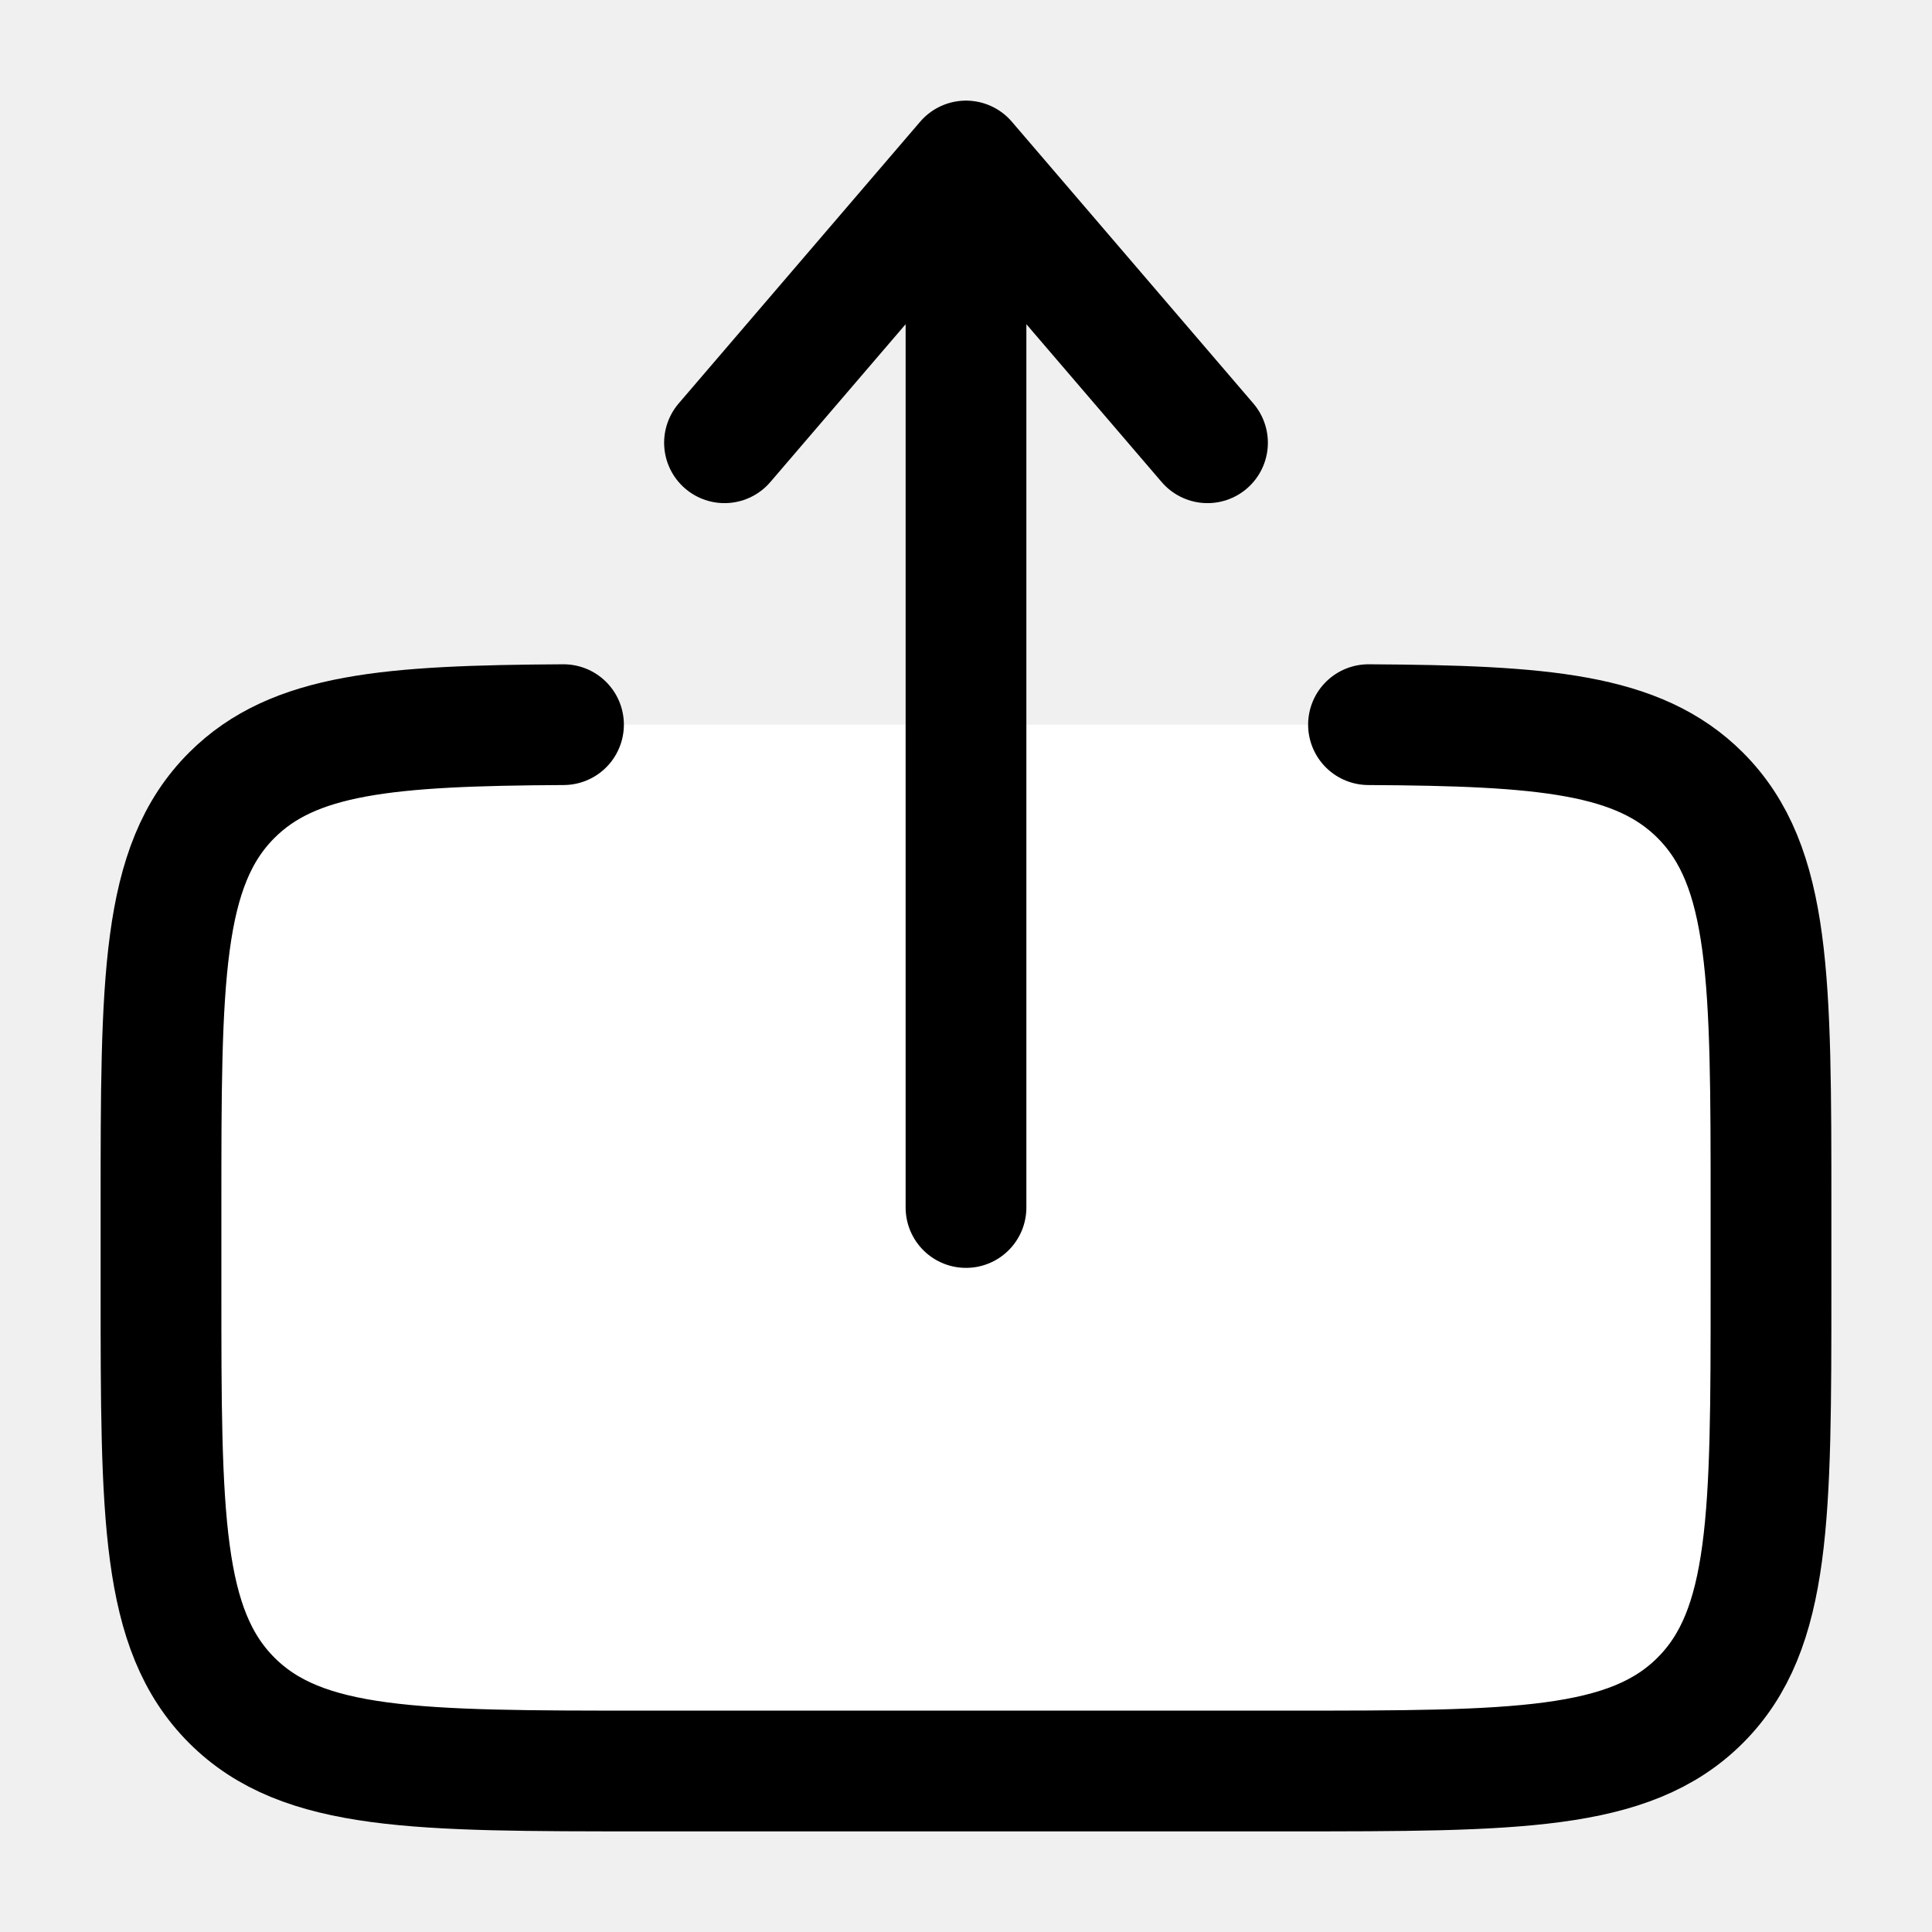
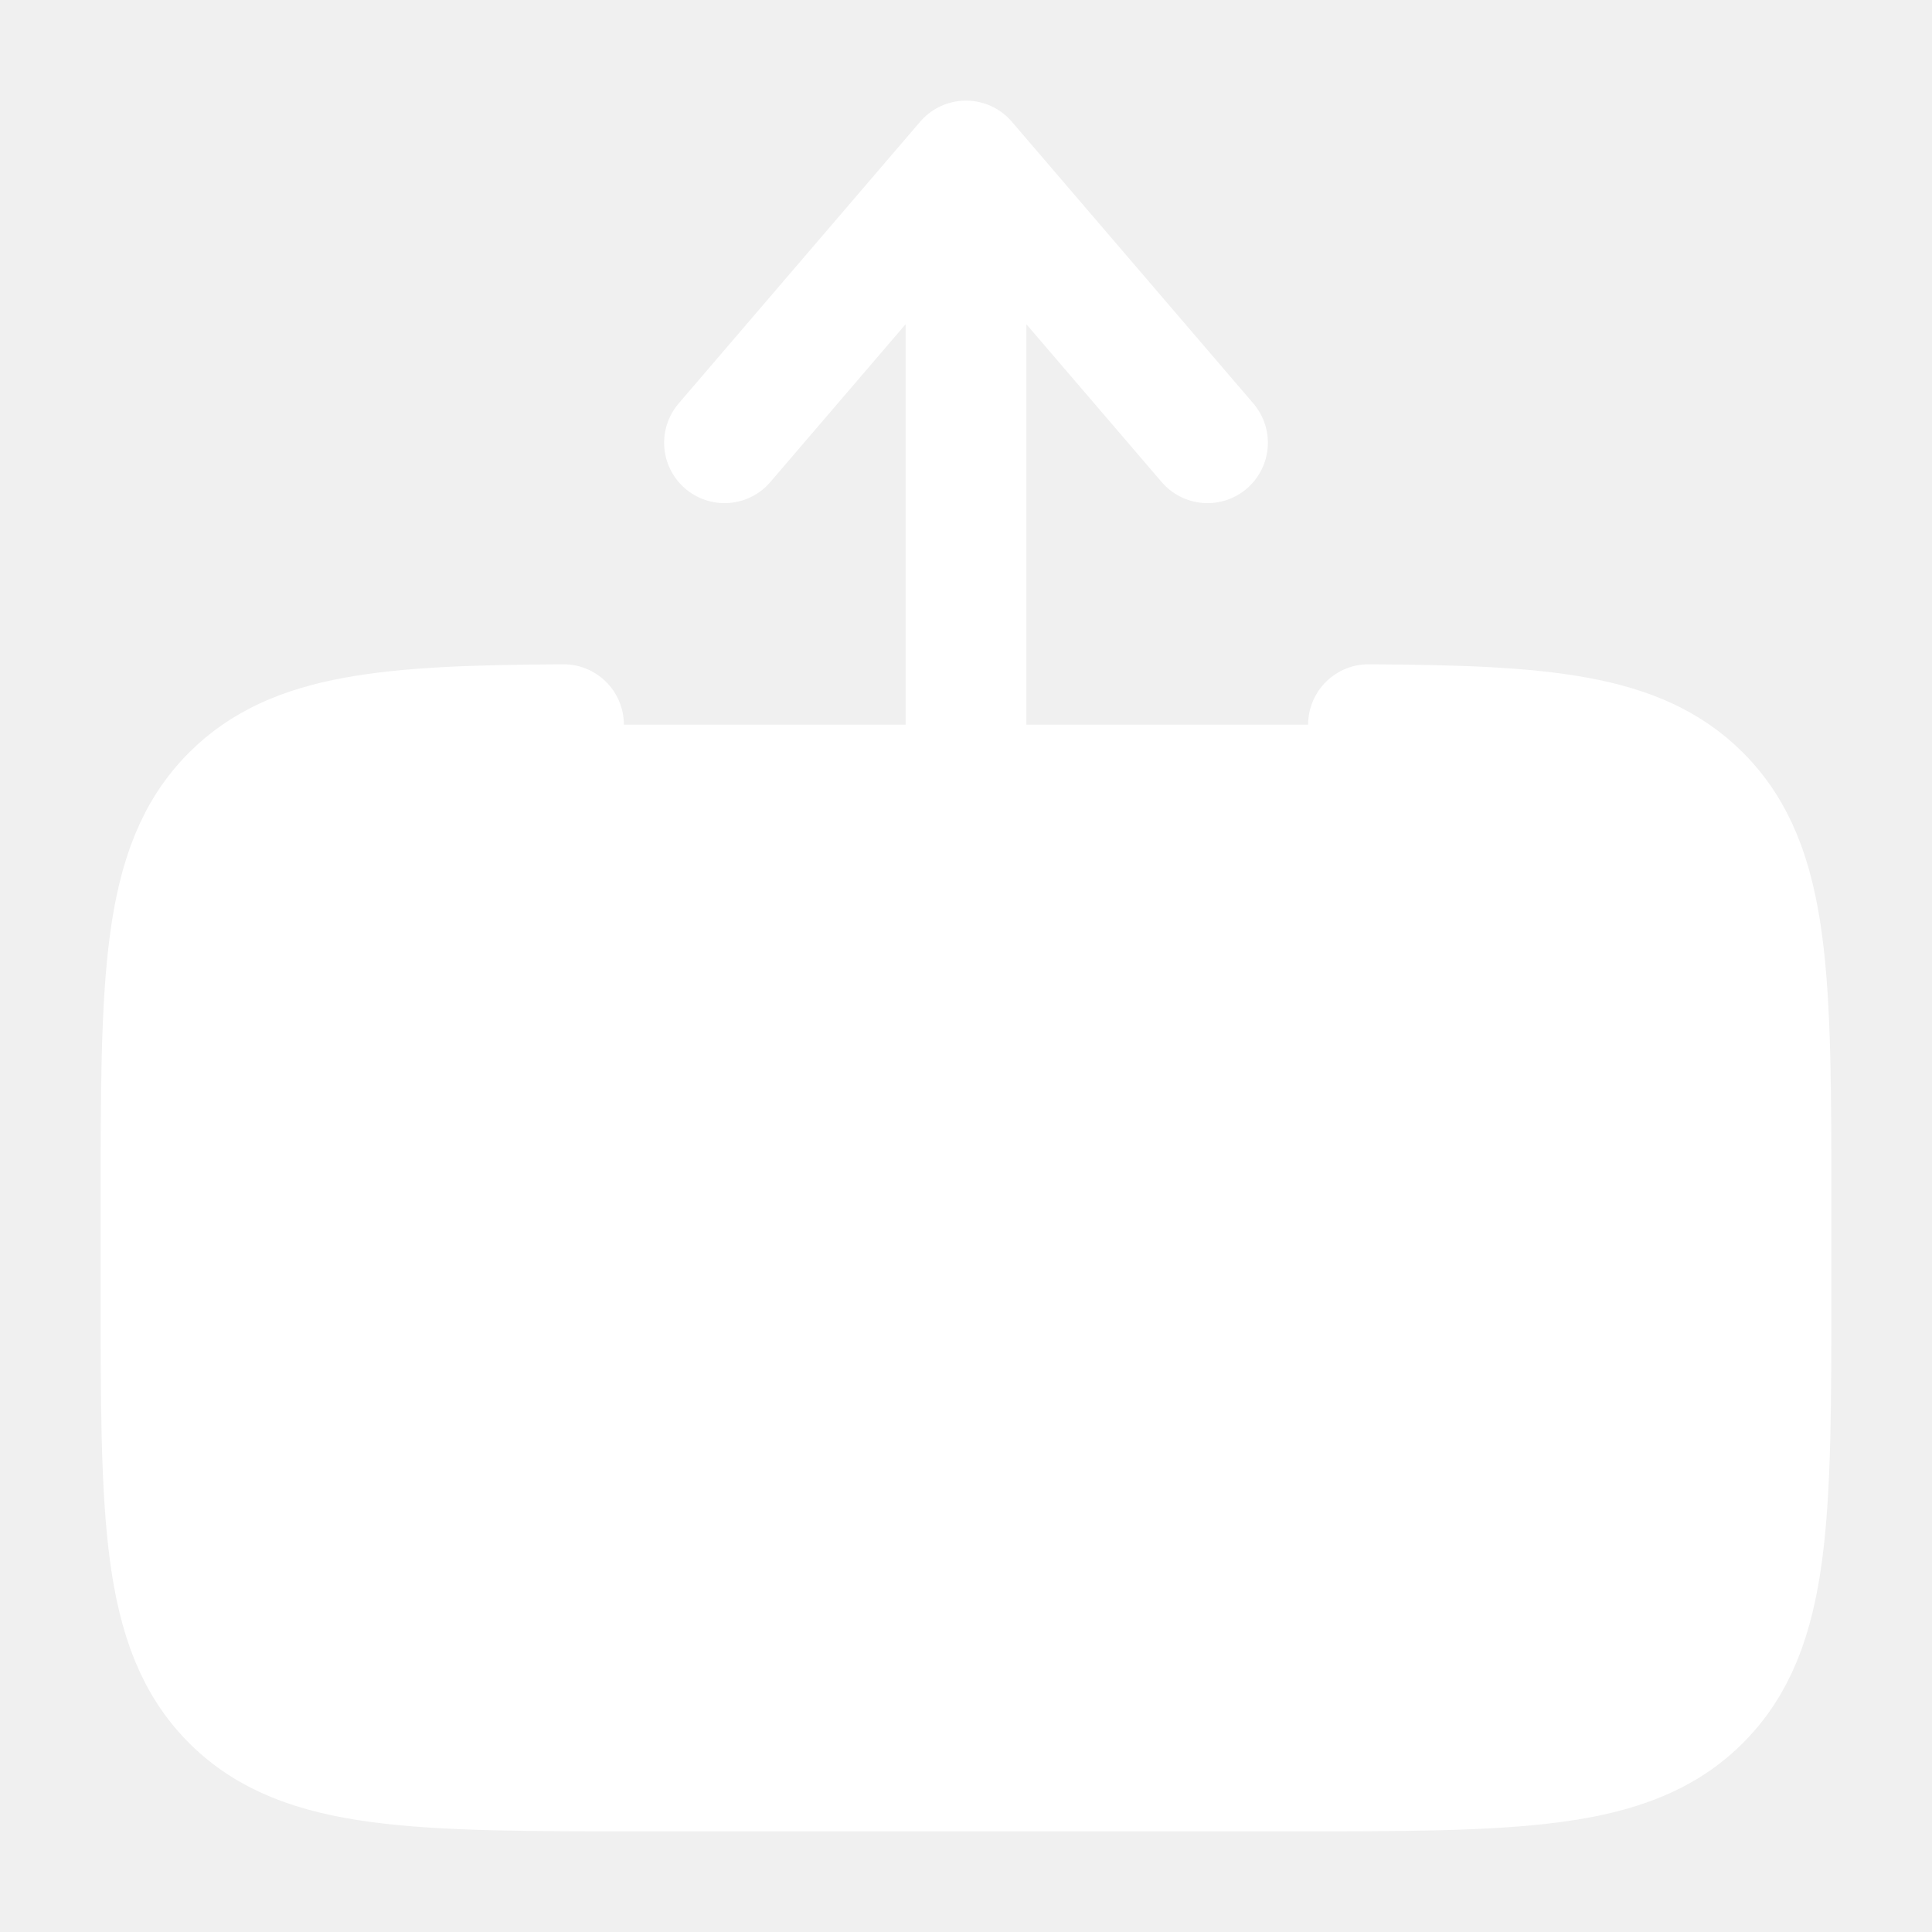
<svg xmlns="http://www.w3.org/2000/svg" width="1em" height="1em" viewBox="0 0 24 24">
-   <g fill="#ffffff" stroke="currentColor" stroke-linecap="round" stroke-width="1.5">
+   <g fill="#ffffff" stroke="#ffffff" stroke-linecap="round" stroke-width="1.5">
    <path d="M17 9.002c2.175.012 3.353.109 4.121.877C22 10.758 22 12.172 22 15v1c0 2.829 0 4.243-.879 5.122C20.243 22 18.828 22 16 22H8c-2.828 0-4.243 0-5.121-.878C2 20.242 2 18.829 2 16v-1c0-2.828 0-4.242.879-5.121c.768-.768 1.946-.865 4.121-.877" />
    <path stroke-linejoin="round" d="M12 15V2m0 0l3 3.5M12 2L9 5.5" />
  </g>
</svg>
